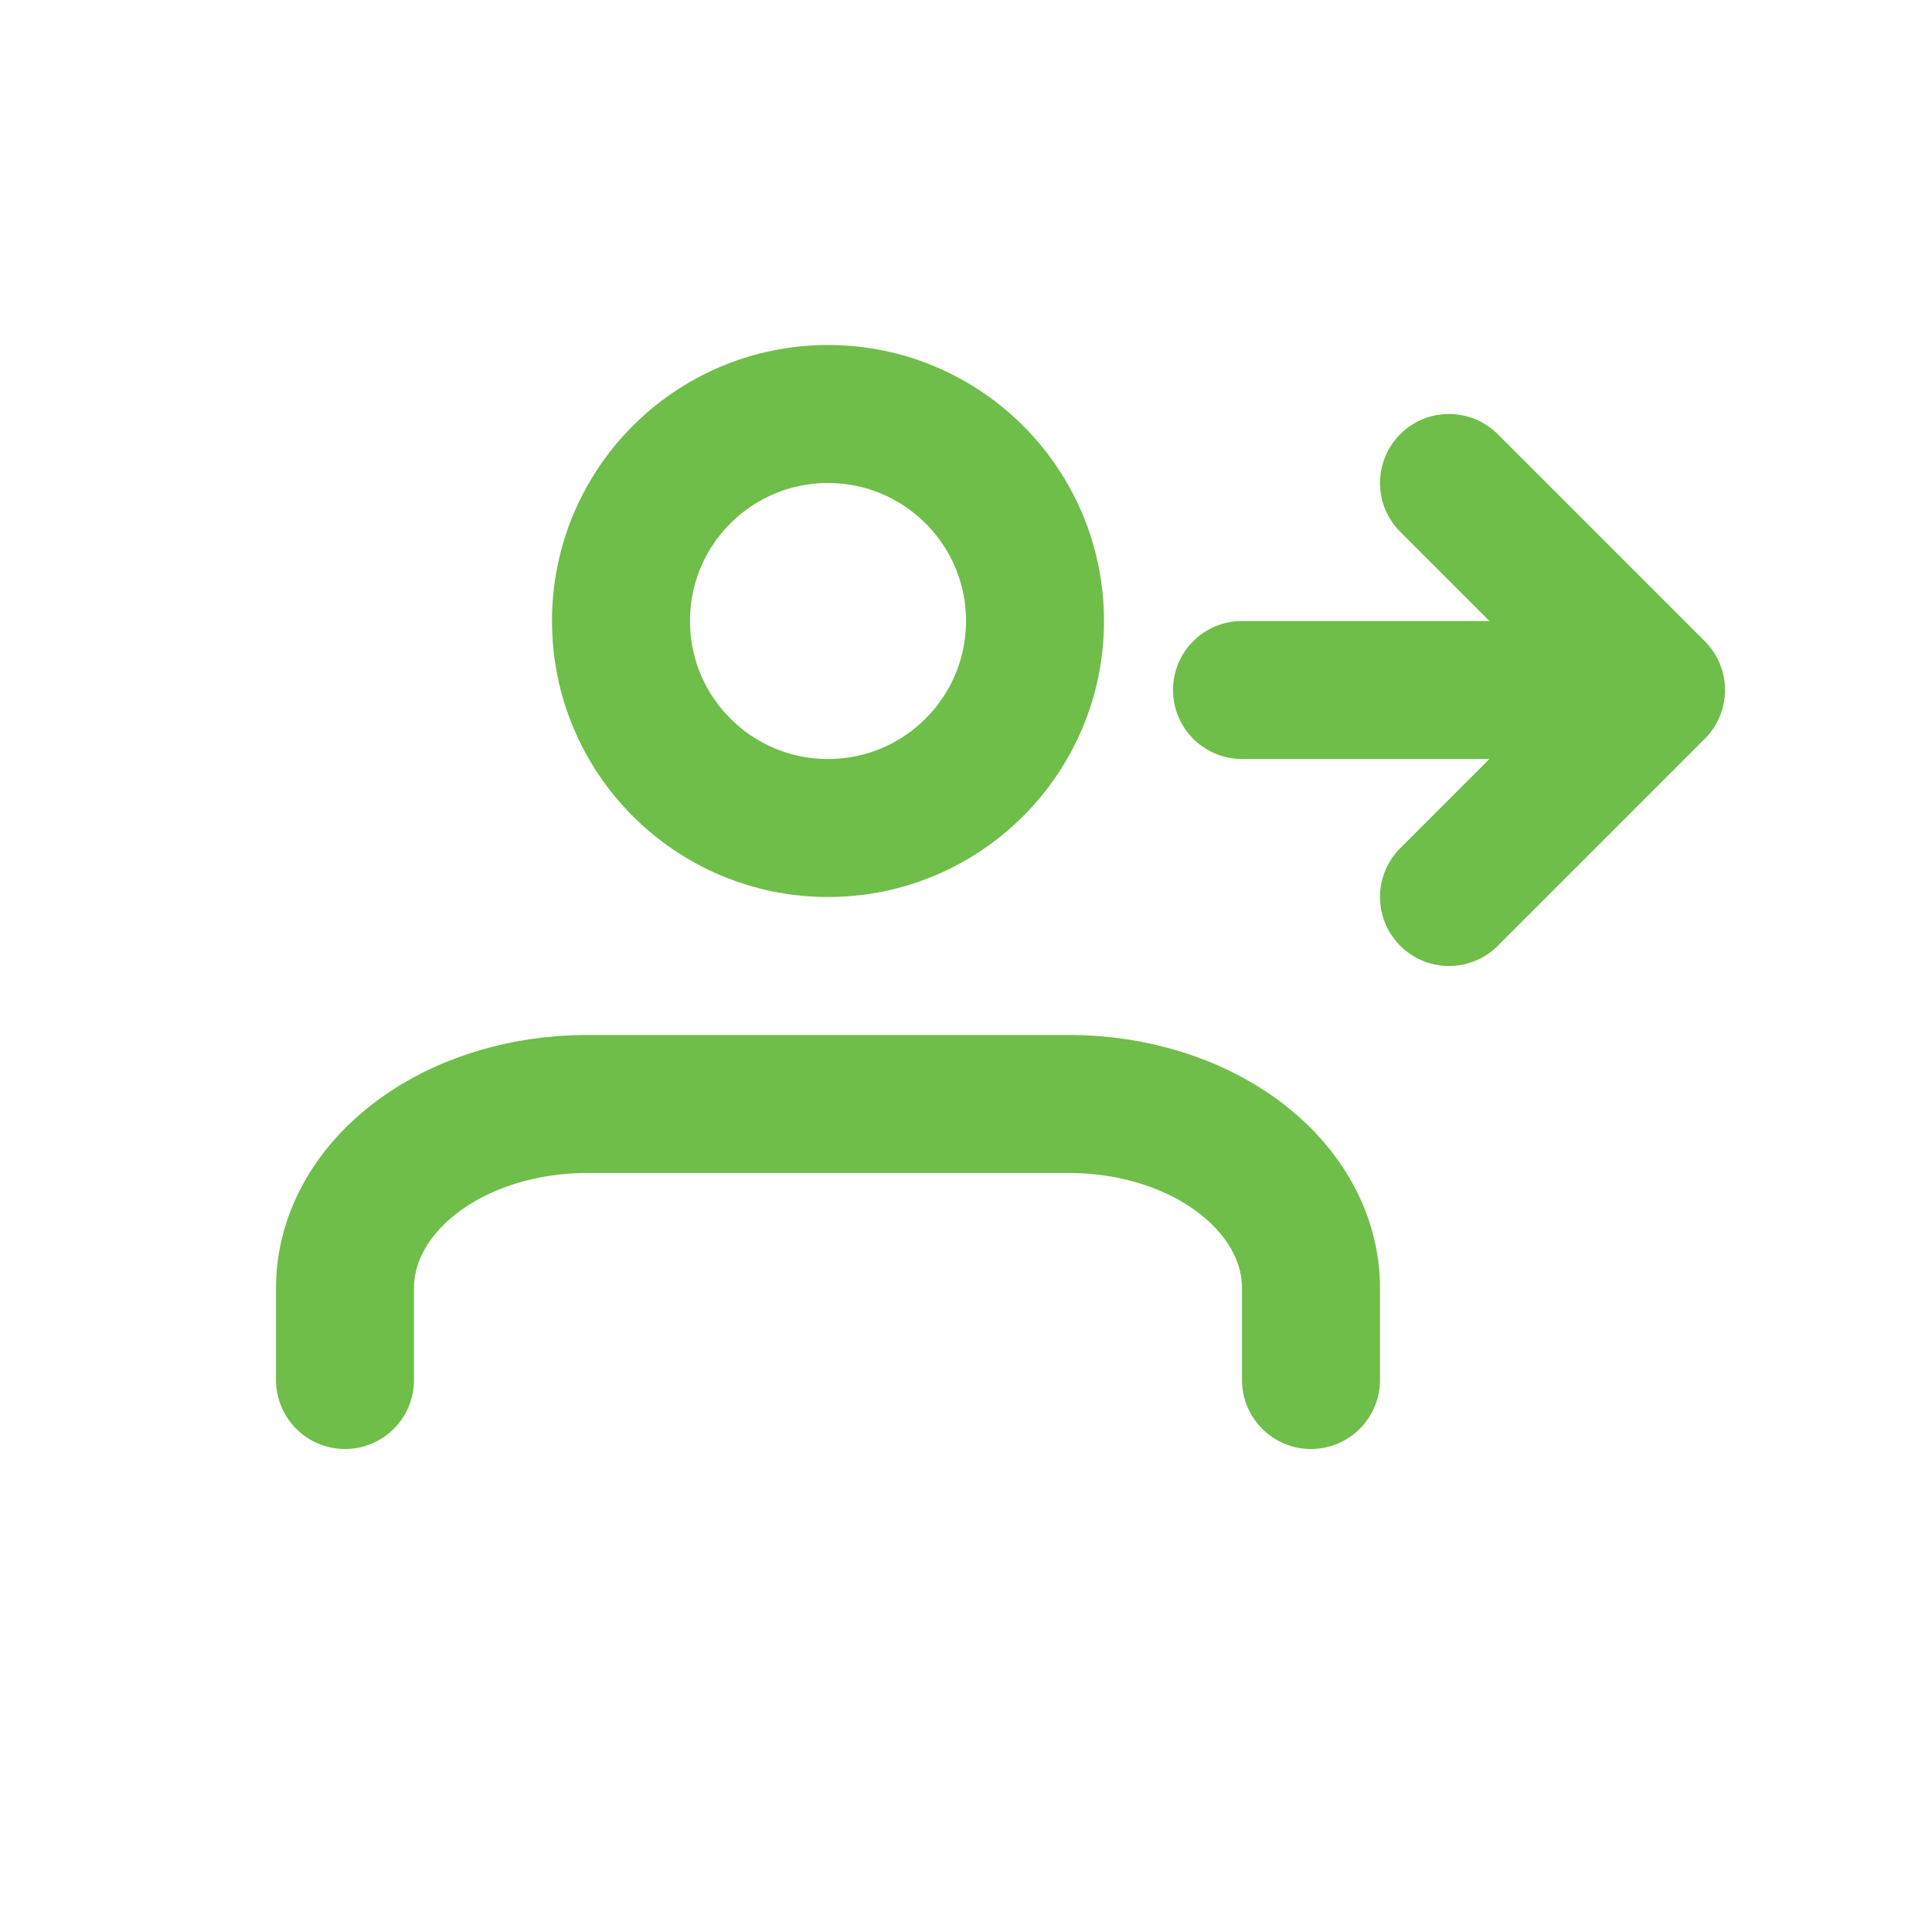
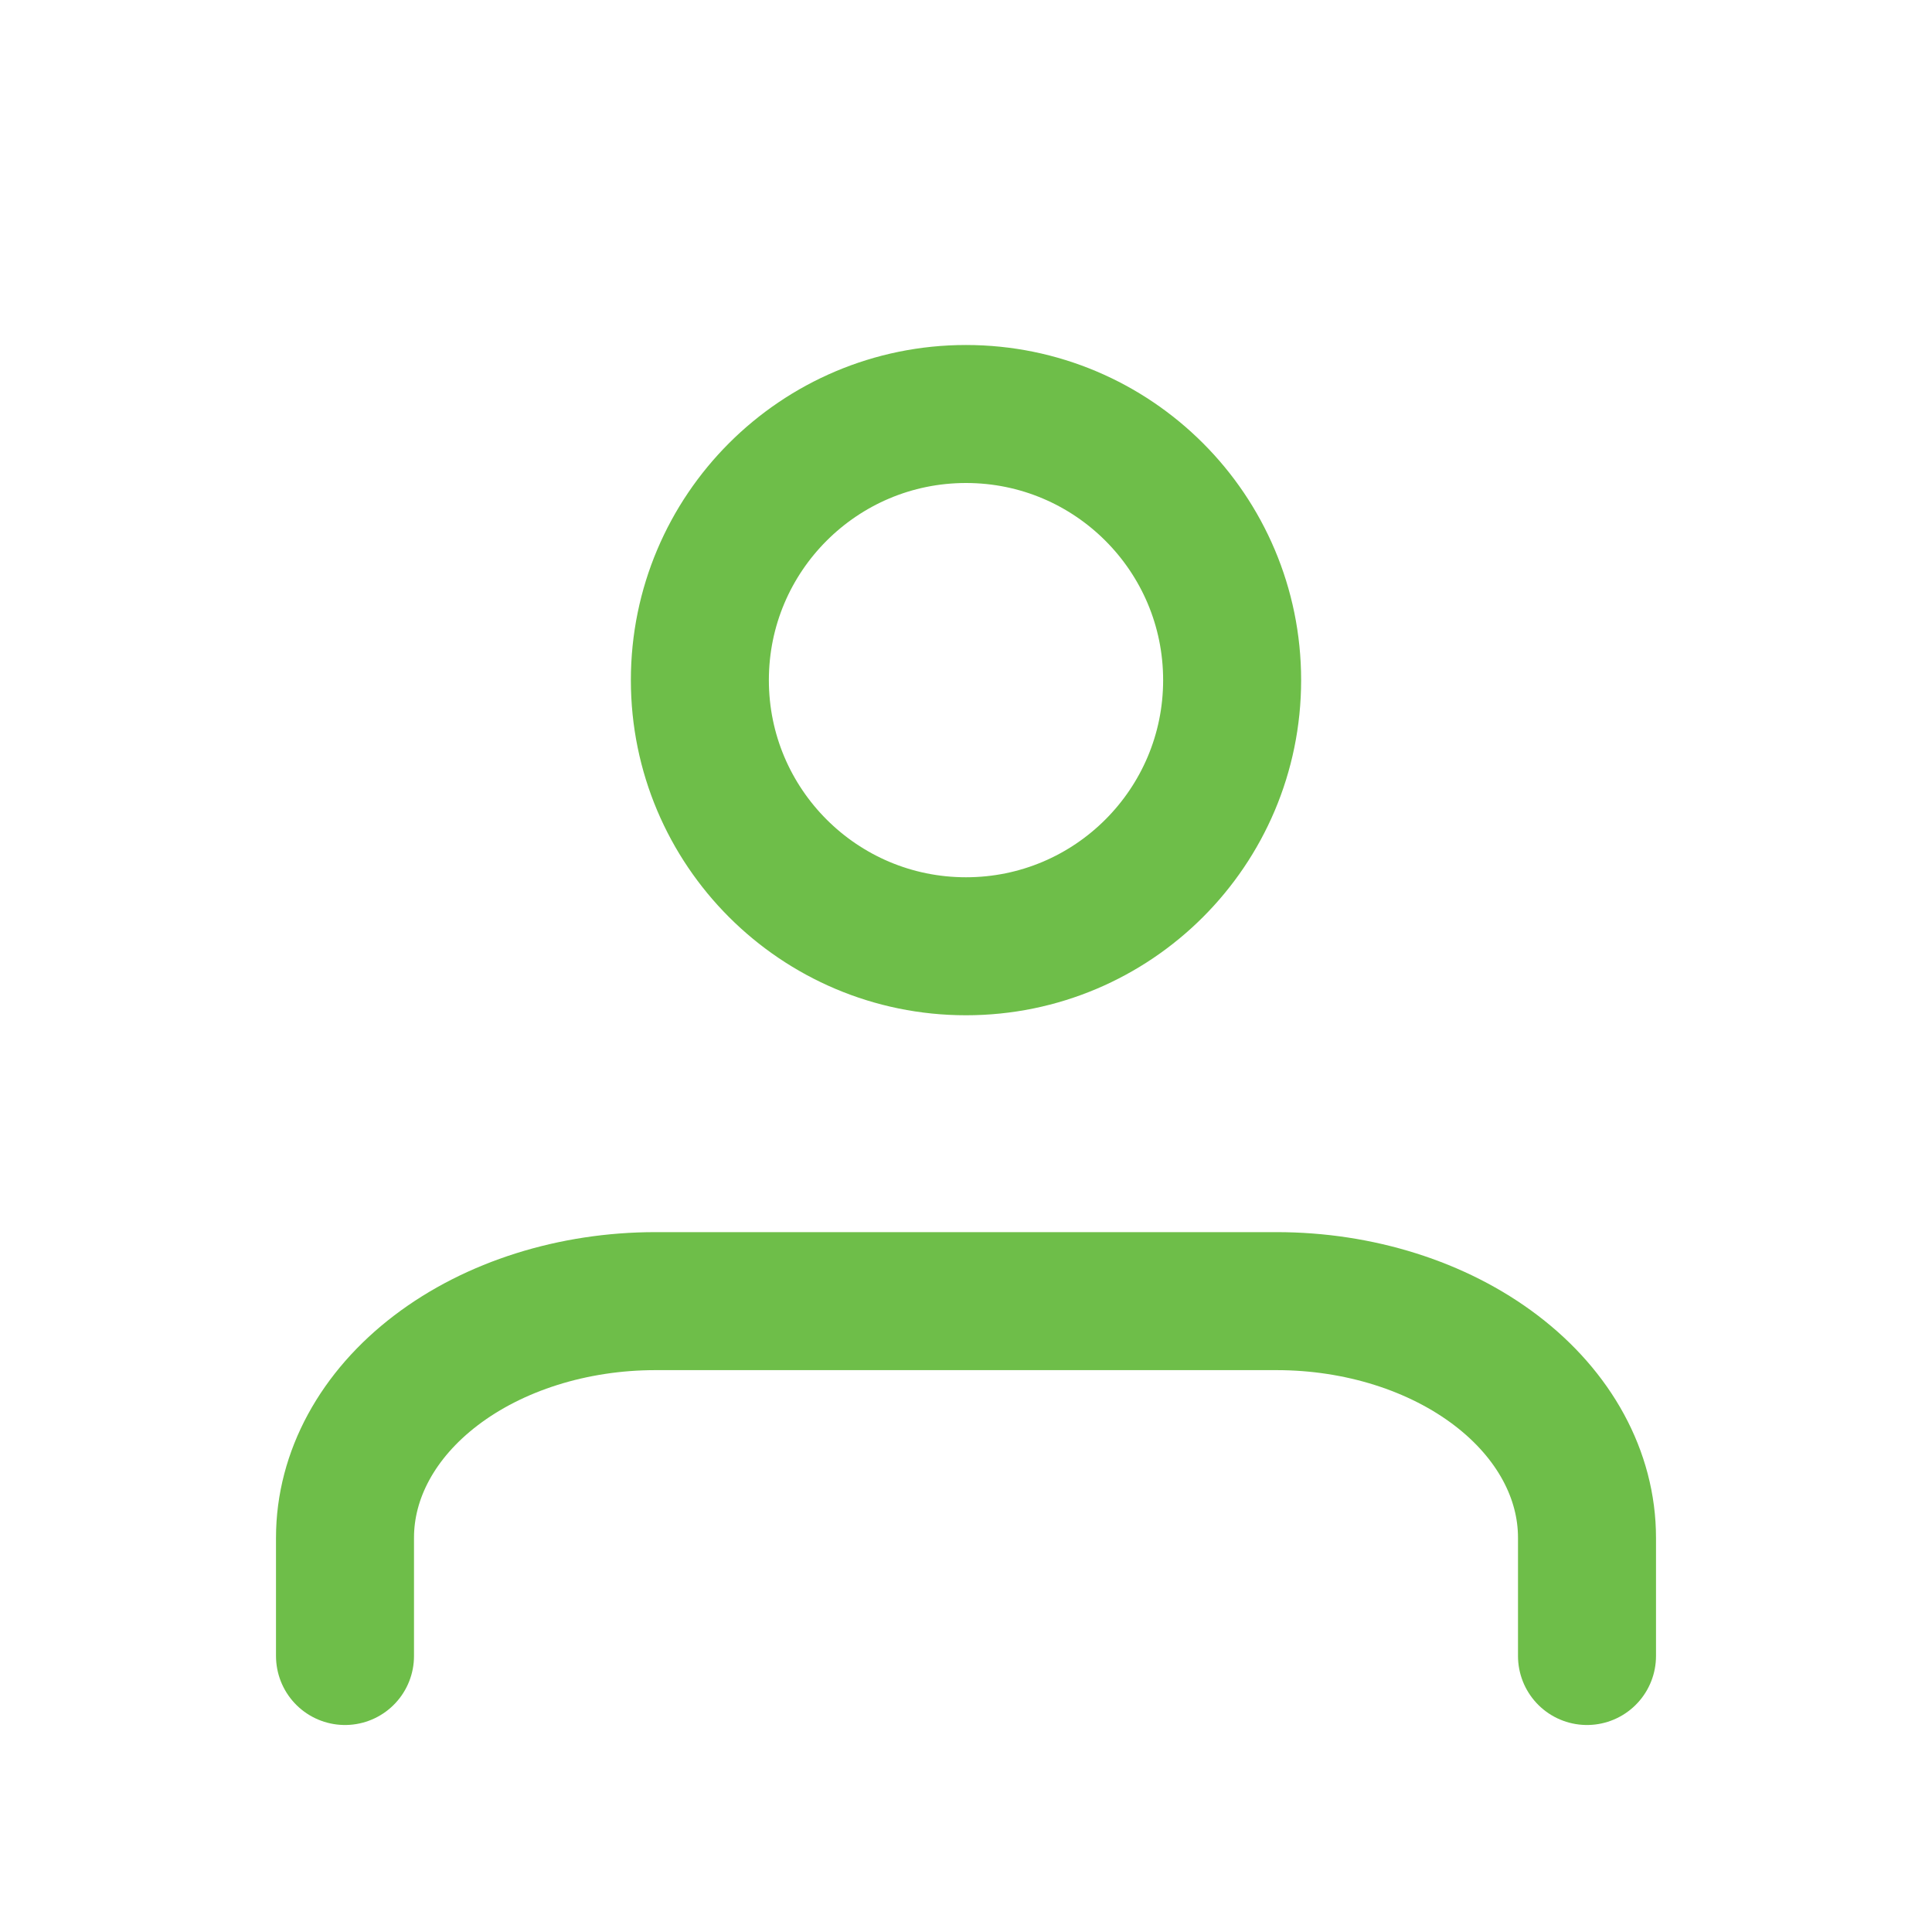
<svg xmlns="http://www.w3.org/2000/svg" width="28" height="28" viewBox="0 0 28 28" fill="none">
-   <path d="M19 20V18.667C19 17.959 18.631 17.281 17.975 16.781C17.319 16.281 16.428 16 15.5 16H8.5C7.572 16 6.681 16.281 6.025 16.781C5.369 17.281 5 17.959 5 18.667V20" stroke="#6EBE49" stroke-width="2" stroke-linecap="round" stroke-linejoin="round" />
-   <path d="M12 12C13.657 12 15 10.657 15 9C15 7.343 13.657 6 12 6C10.343 6 9 7.343 9 9C9 10.657 10.343 12 12 12Z" stroke="#6EBE49" stroke-width="2" stroke-linecap="round" stroke-linejoin="round" />
-   <path d="M21 7L24 10M24 10L21 13M24 10H18" stroke="#6EBE49" stroke-width="2" stroke-linecap="round" stroke-linejoin="round" />
+   <path d="M23 24V22.286C23 21.376 22.526 20.504 21.682 19.861C20.838 19.218 19.694 18.857 18.5 18.857H9.5C8.307 18.857 7.162 19.218 6.318 19.861C5.474 20.504 5 21.376 5 22.286V24" stroke="#6EBE49" stroke-width="2" stroke-linecap="round" stroke-linejoin="round" />
+   <path d="M14 13.714C16.13 13.714 17.857 11.987 17.857 9.857C17.857 7.727 16.13 6 14 6C11.87 6 10.143 7.727 10.143 9.857C10.143 11.987 11.87 13.714 14 13.714Z" stroke="#6EBE49" stroke-width="2" stroke-linecap="round" stroke-linejoin="round" />
</svg>
